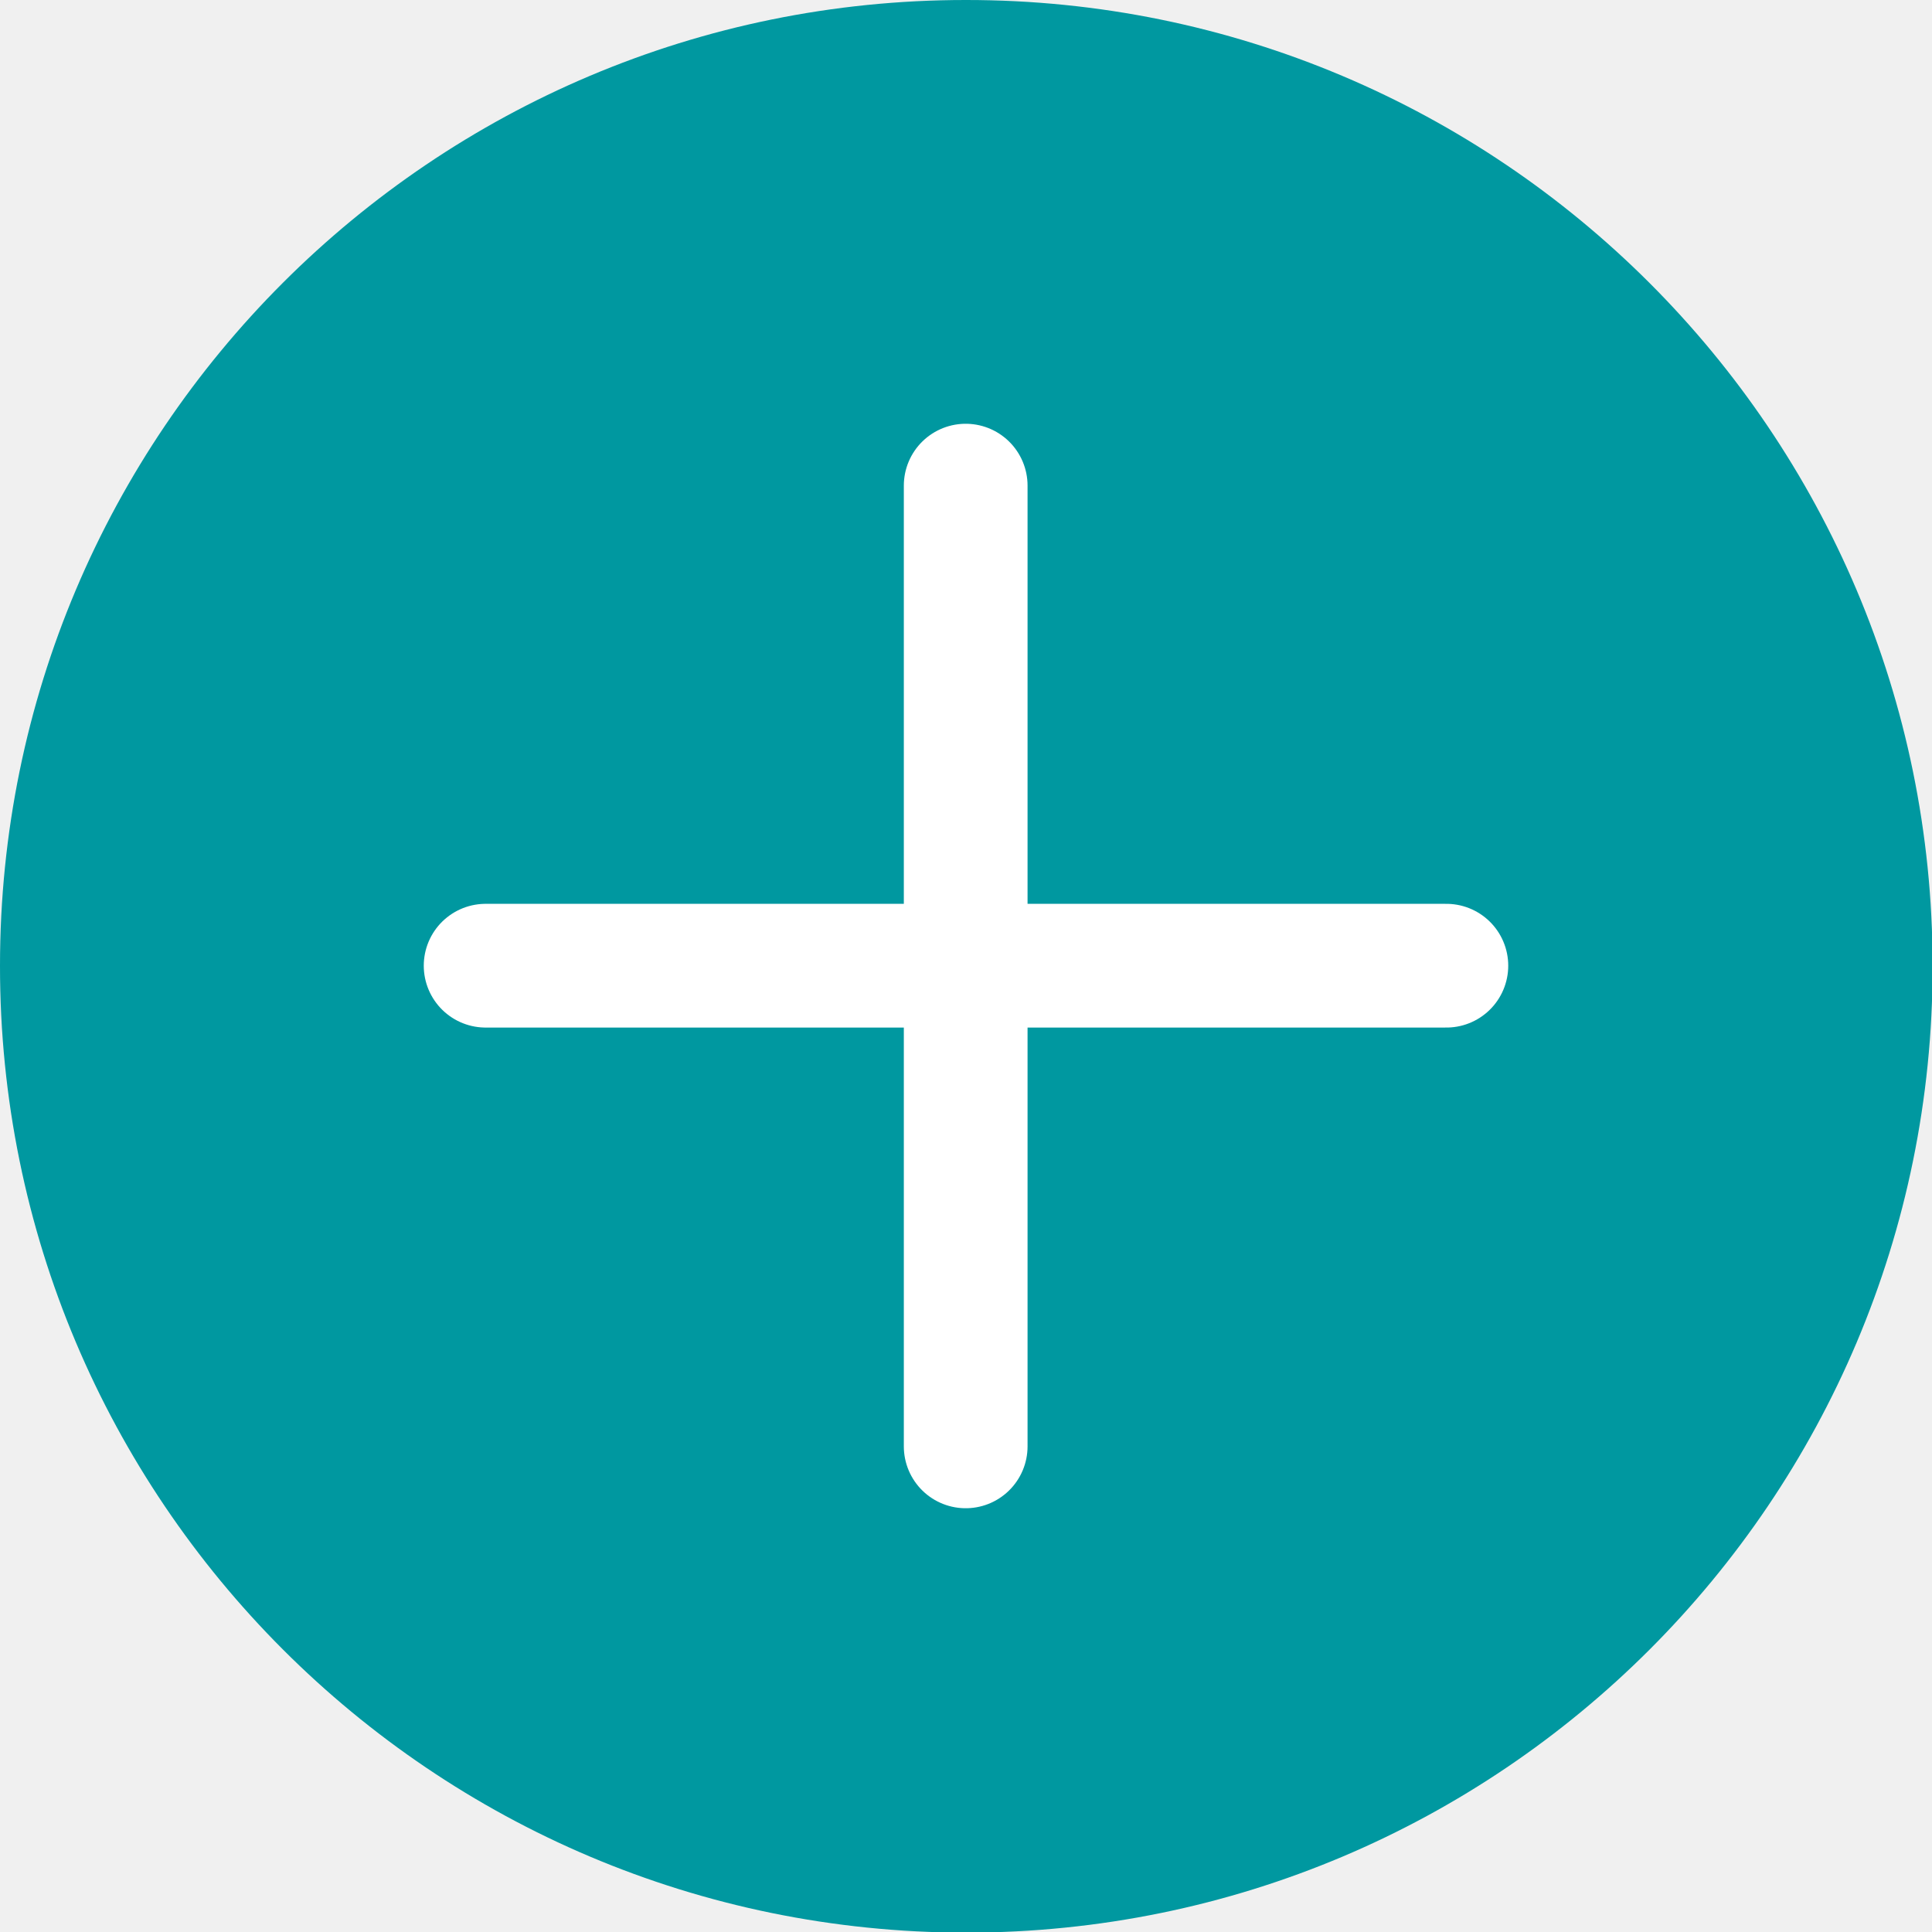
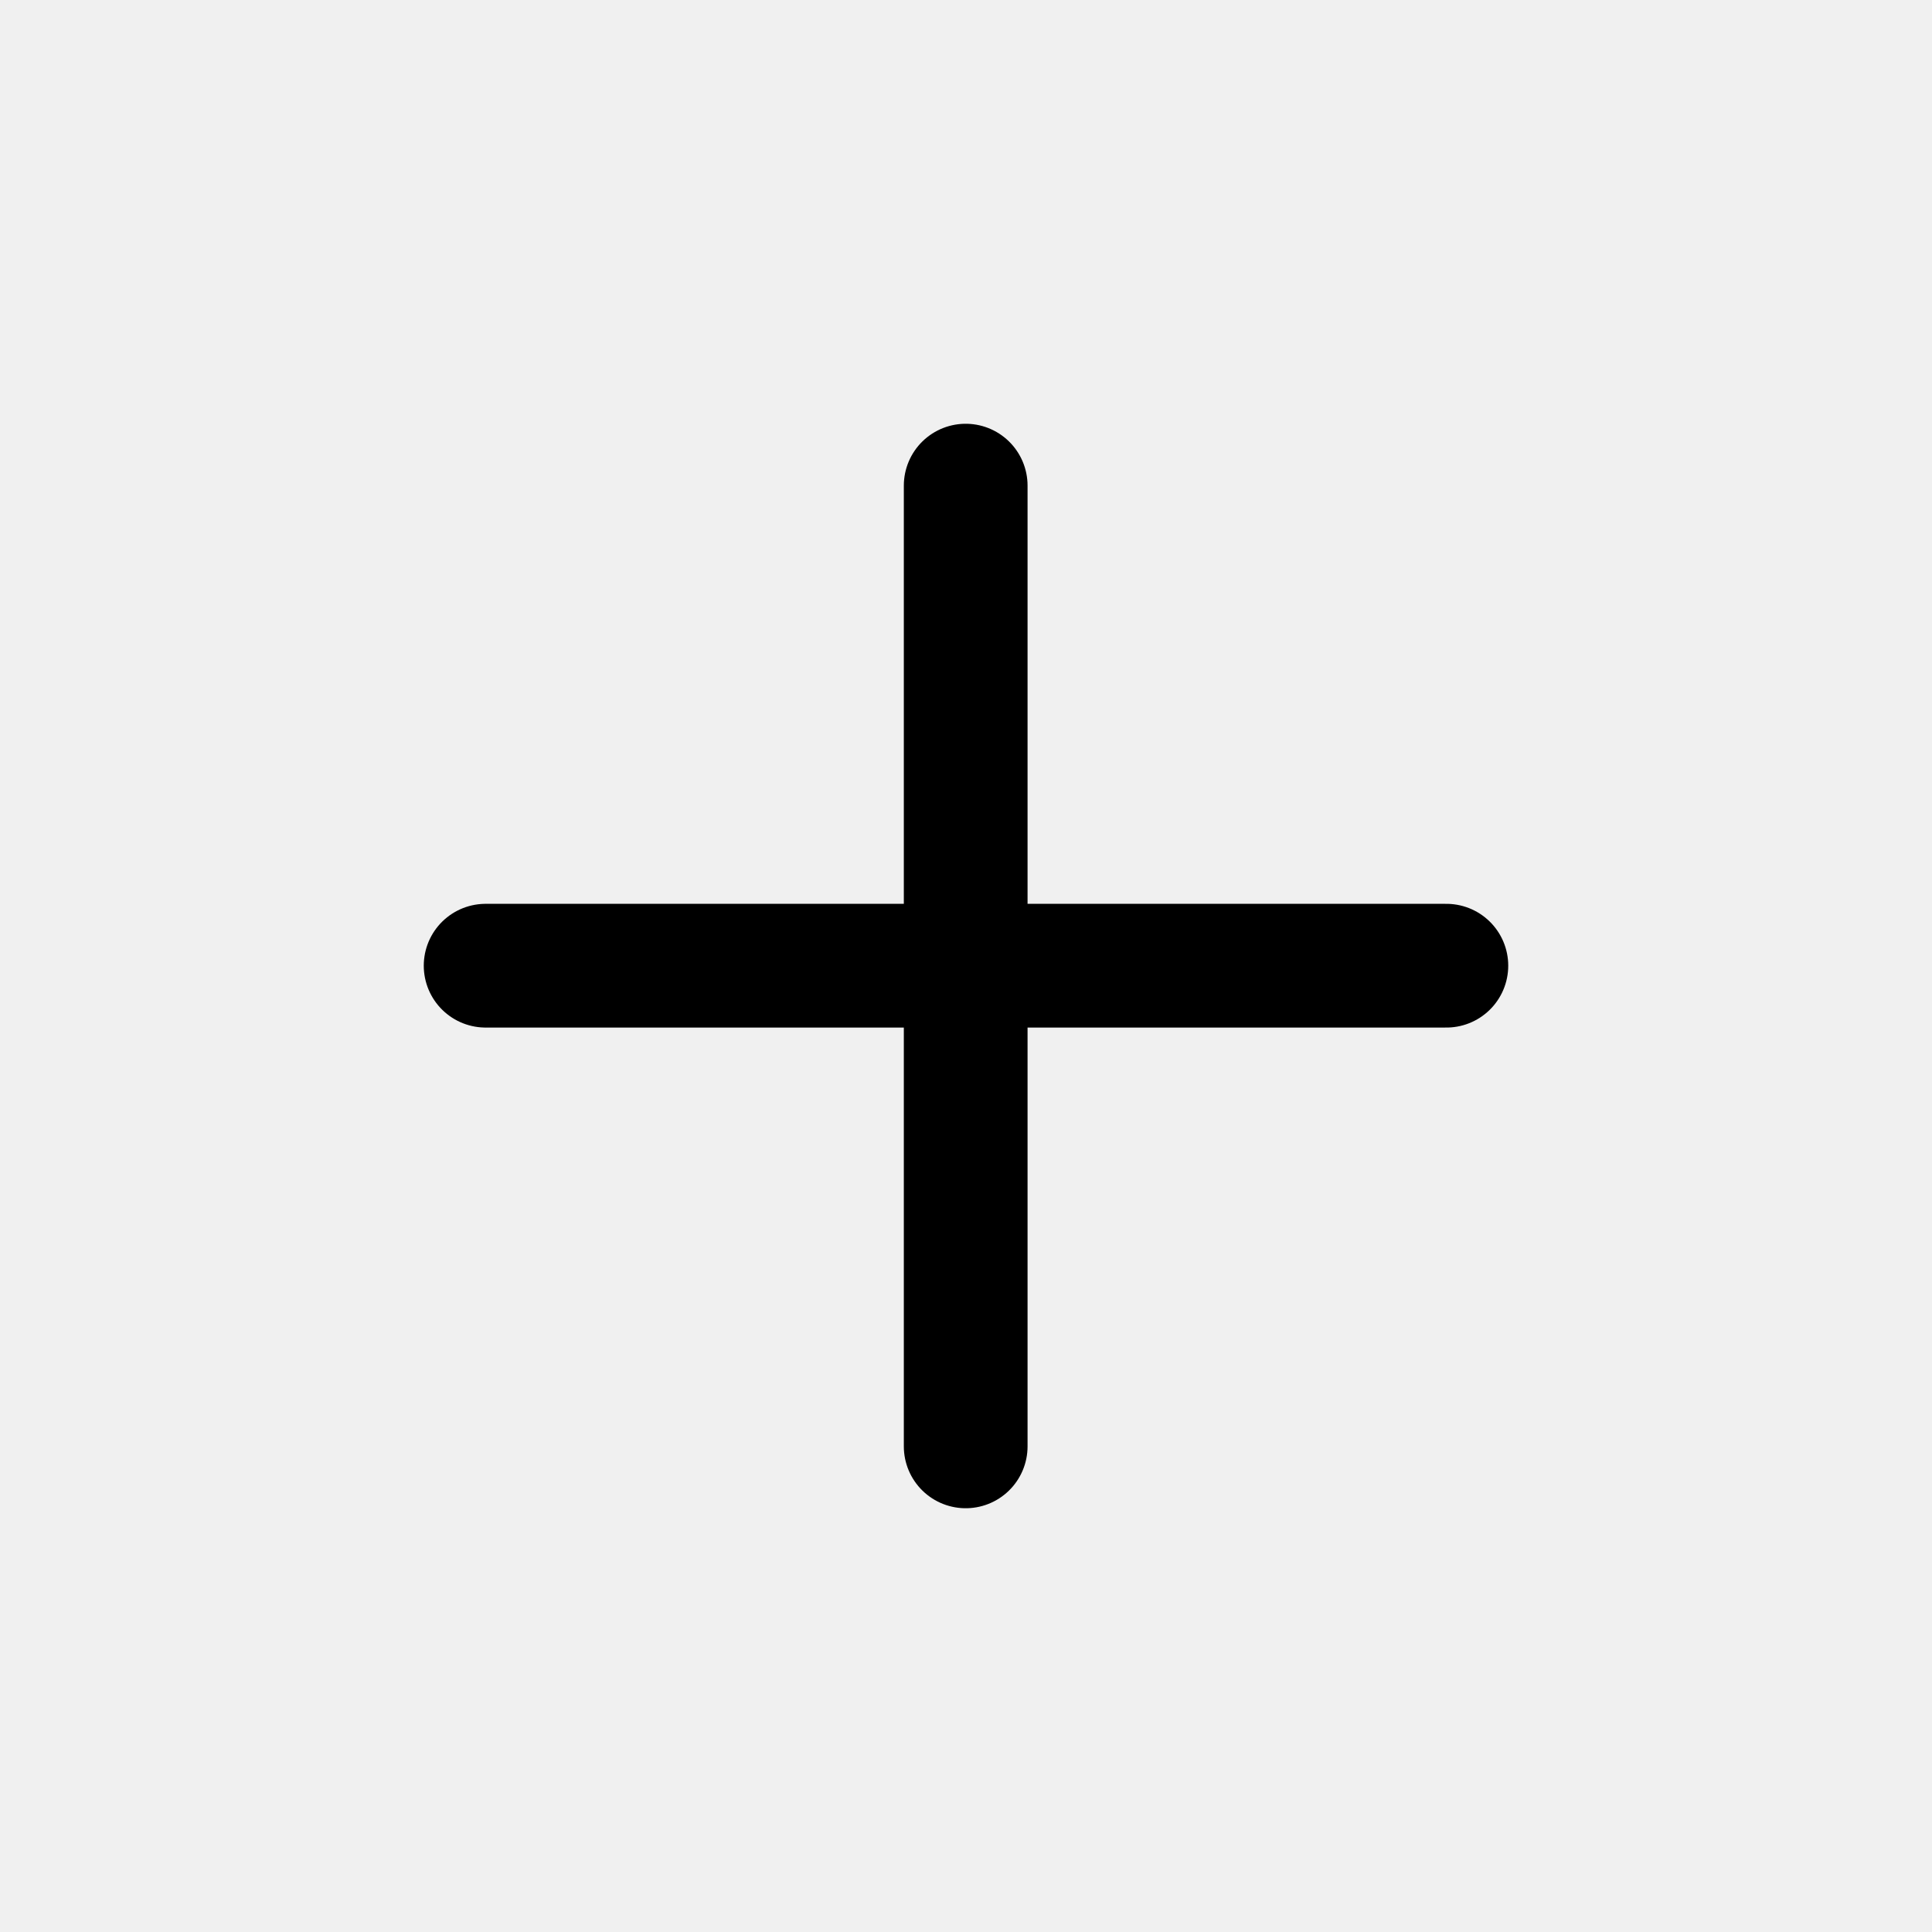
<svg xmlns="http://www.w3.org/2000/svg" id="Layer_1" data-name="Layer 1" viewBox="0 0 31.23 31.23">
-   <path d="M15.61,0A15.62,15.62,0,1,1,0,15.61,15.61,15.61,0,0,1,15.61,0Z" transform="translate(0 0)" style="fill:#0098a0" />
-   <path d="M15.61,7.85V23.38" transform="translate(0 0)" style="fill:none;stroke:#fff;stroke-linecap:round;stroke-linejoin:round;stroke-width:2px" />
-   <path d="M7.85,15.61H23.38" transform="translate(0 0)" style="fill:none;stroke:#fff;stroke-linecap:round;stroke-linejoin:round;stroke-width:2px" />
+   <path d="M15.61,0A15.62,15.62,0,1,1,0,15.61,15.61,15.61,0,0,1,15.61,0Z" transform="translate(0 0)" style="fill:none" />
+   <path d="M15.61,7.85V23.38" transform="translate(0 0)" style="fill:none;stroke:#000;stroke-linecap:round;stroke-linejoin:round;stroke-width:2px" />
+   <path d="M7.85,15.61H23.38" transform="translate(0 0)" style="fill:none;stroke:#000;stroke-linecap:round;stroke-linejoin:round;stroke-width:2px" />
</svg>
